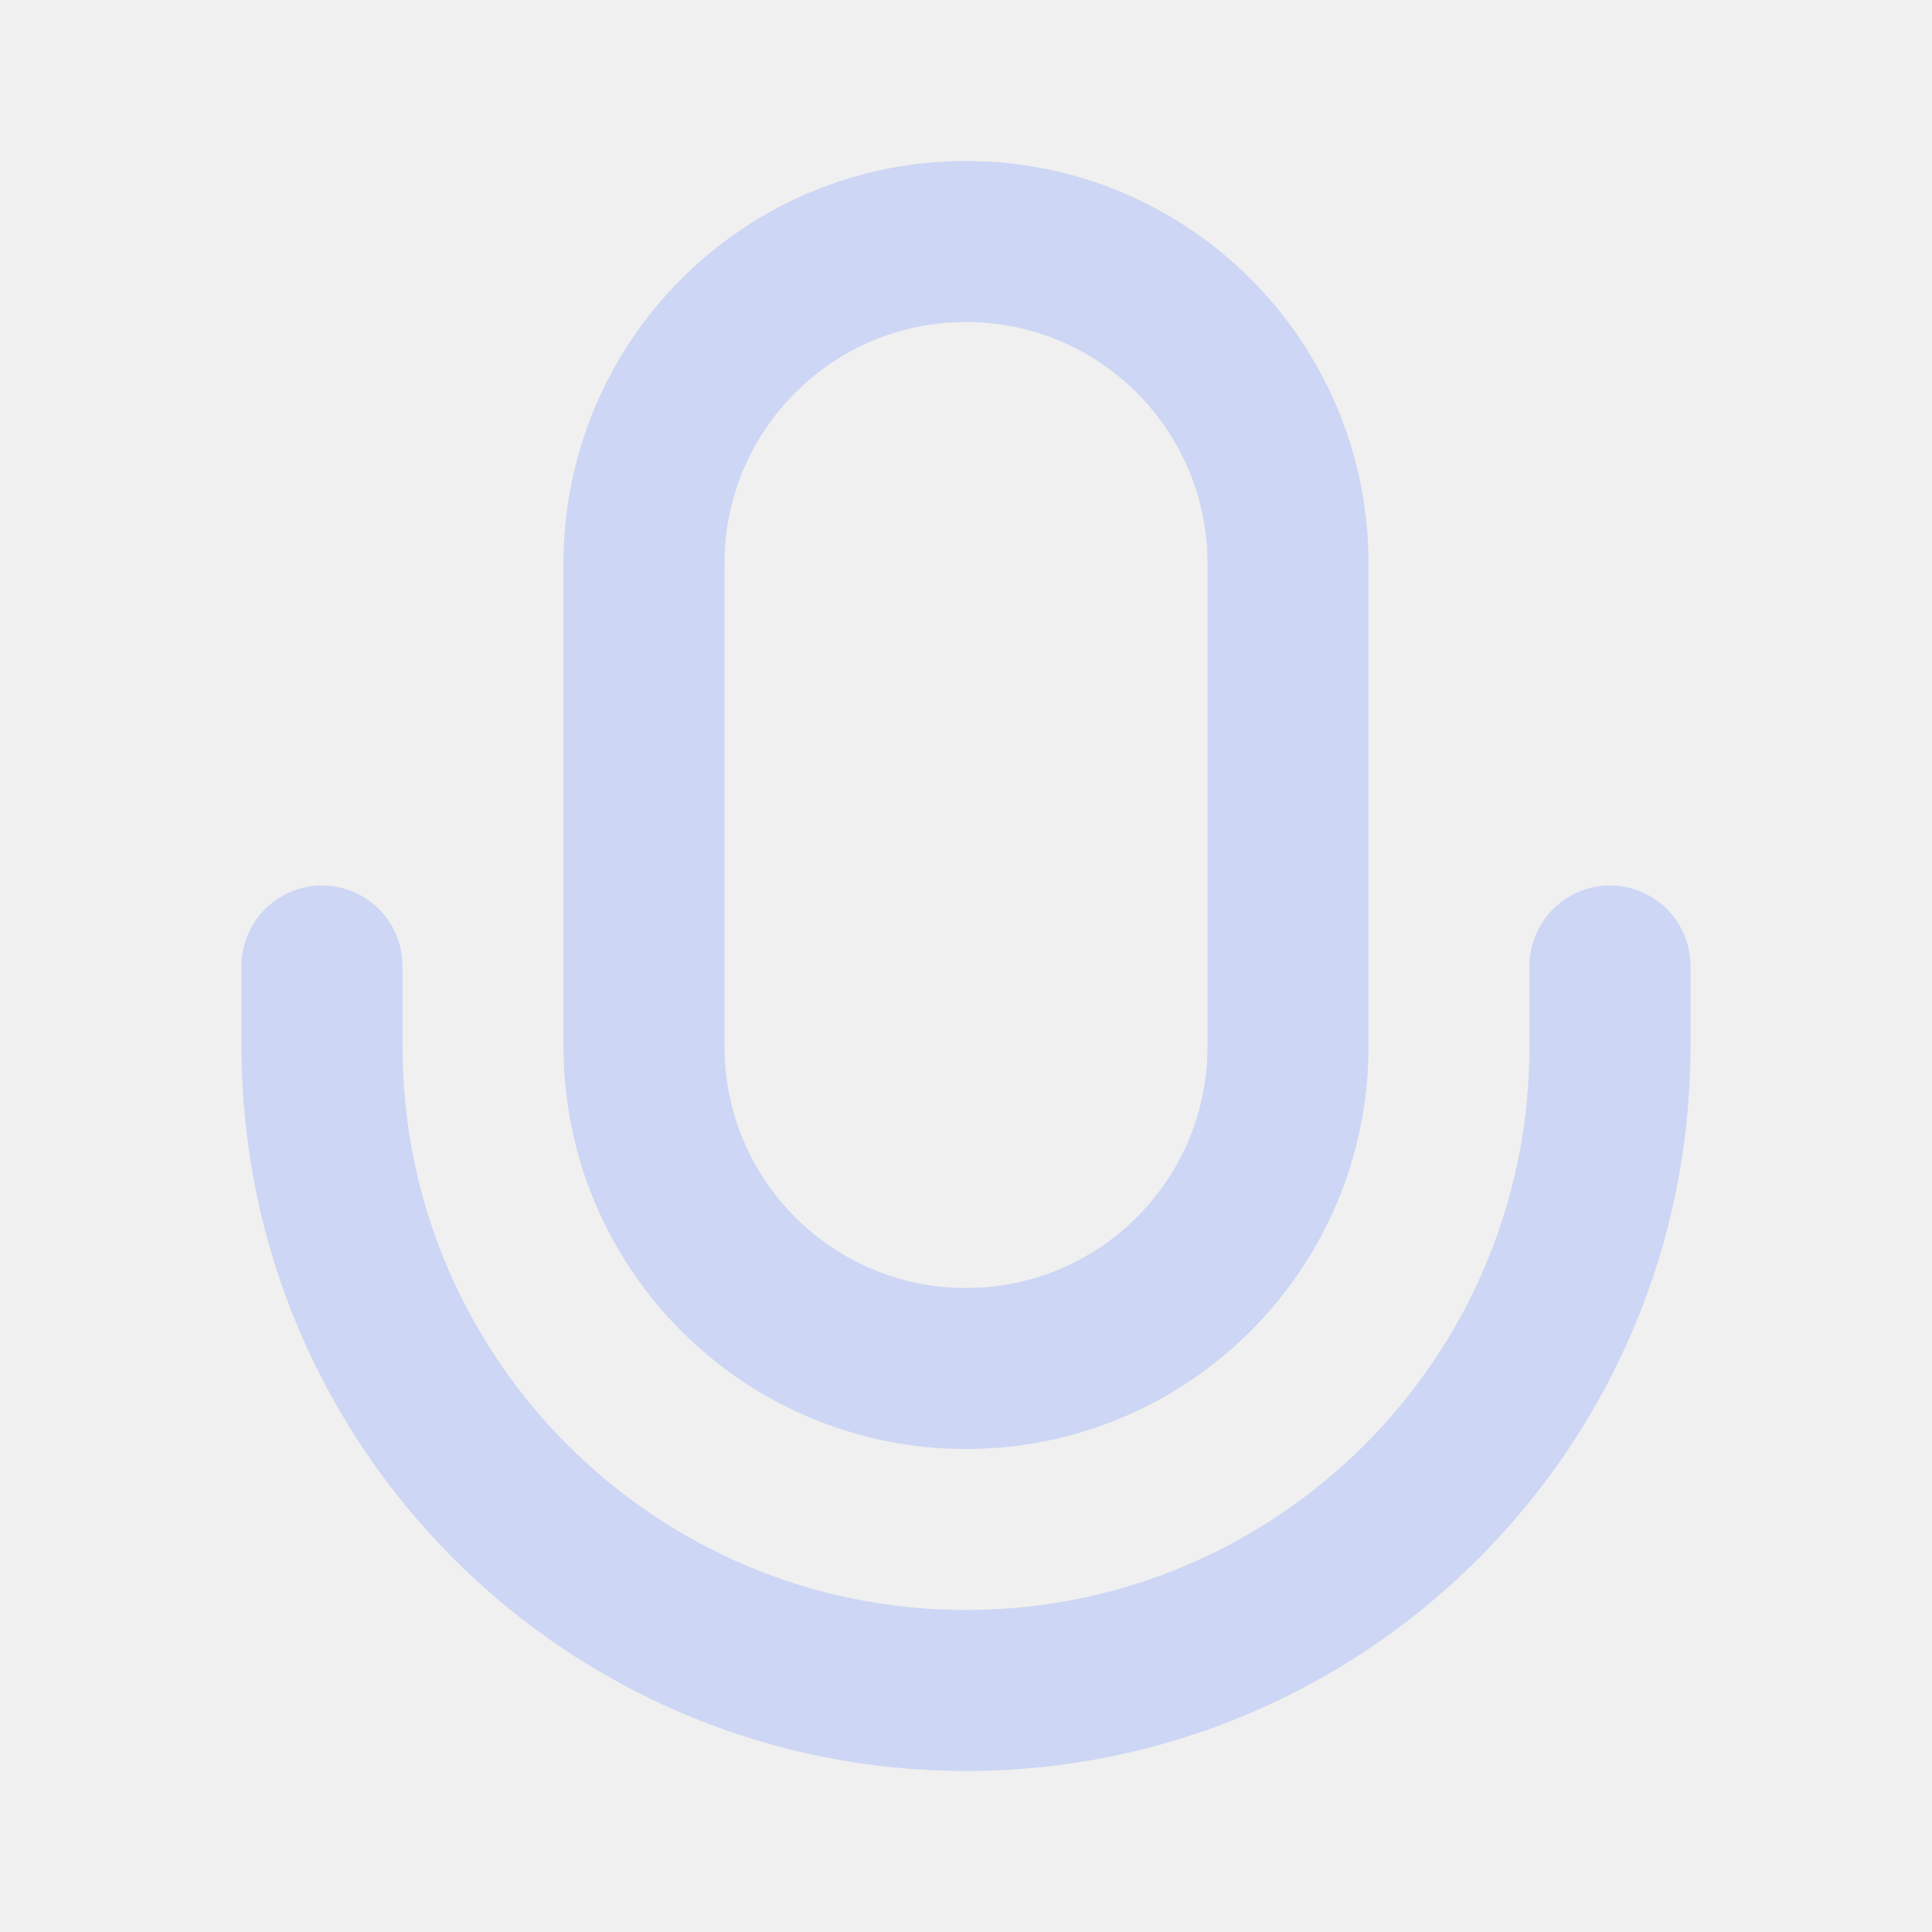
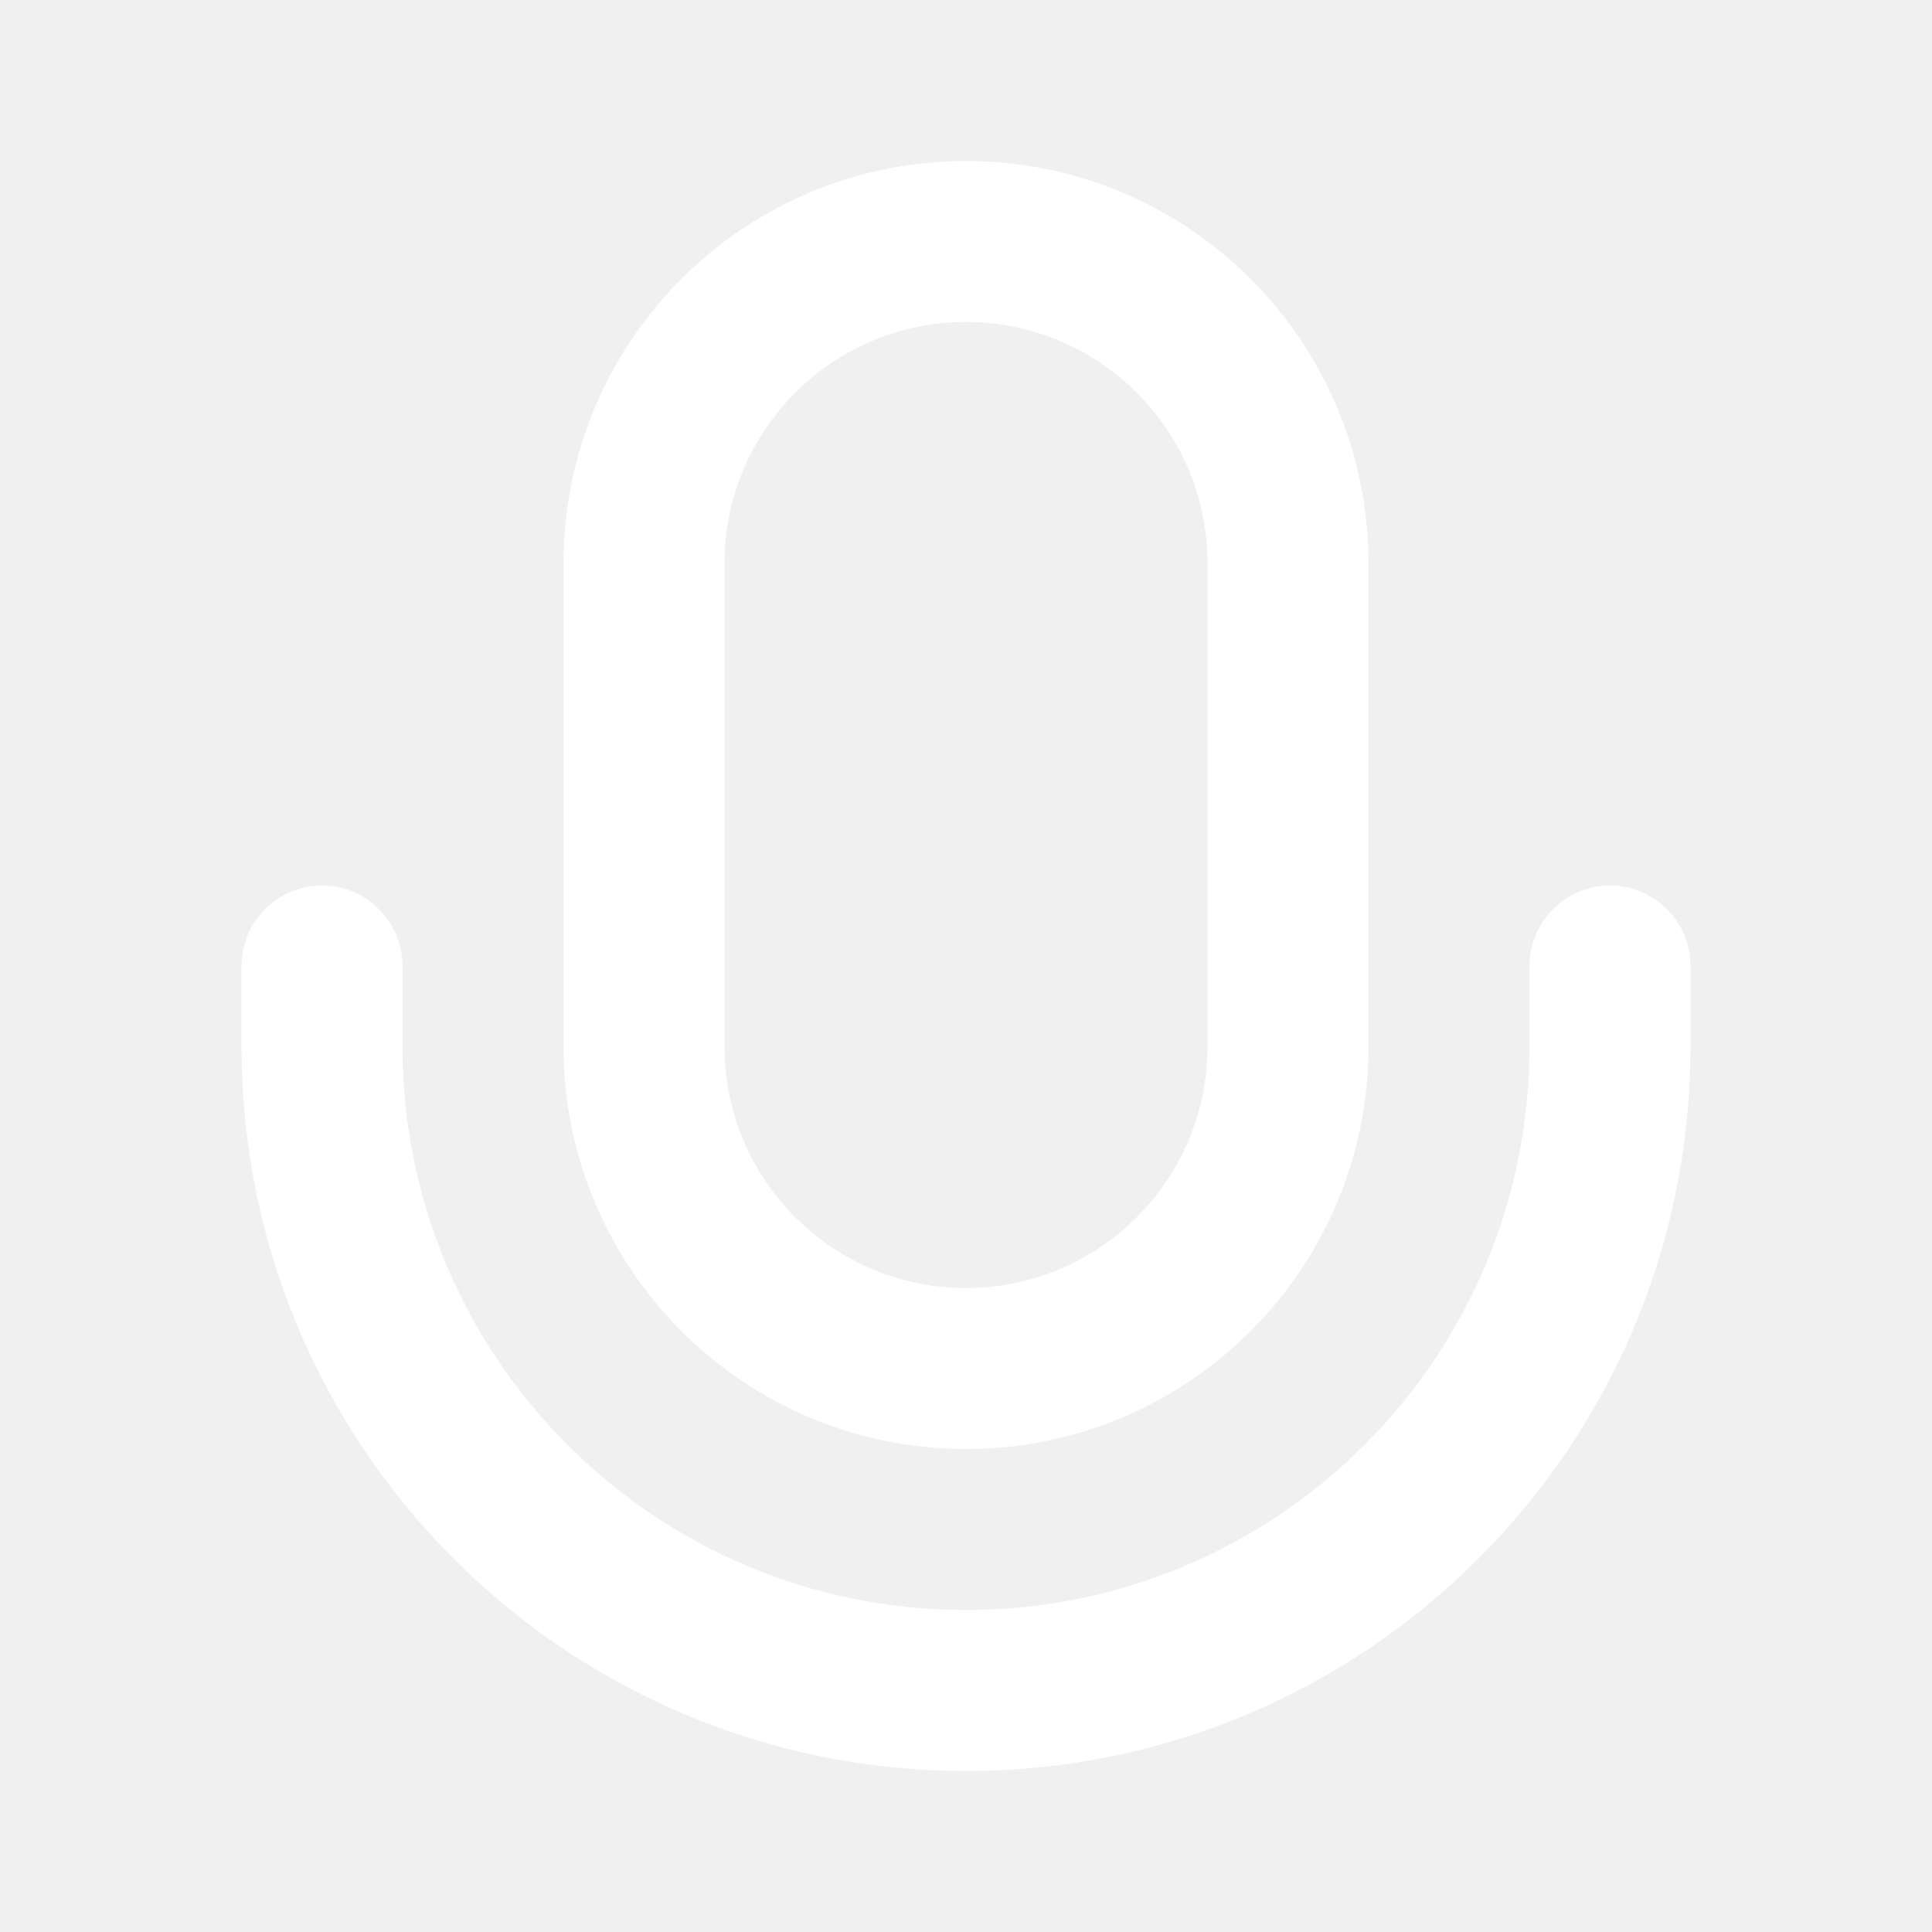
<svg xmlns="http://www.w3.org/2000/svg" width="800px" height="800px" viewBox="0 0 24 24" fill="none">
-   <path d="M20 12V13C20 17.418 16.418 21 12 21C7.582 21 4 17.418 4 13V12M12 17C9.791 17 8 15.209 8 13V7C8 4.791 9.791 3 12 3C14.209 3 16 4.791 16 7V13C16 15.209 14.209 17 12 17Z" stroke="#cdd6f4" stroke-width="2" stroke-linecap="round" stroke-linejoin="round" />
+   <path d="M20 12V13C20 17.418 16.418 21 12 21C7.582 21 4 17.418 4 13V12M12 17C9.791 17 8 15.209 8 13V7C8 4.791 9.791 3 12 3C14.209 3 16 4.791 16 7V13C16 15.209 14.209 17 12 17Z" stroke="#ffffff" stroke-width="2" stroke-linecap="round" stroke-linejoin="round" />
</svg>
